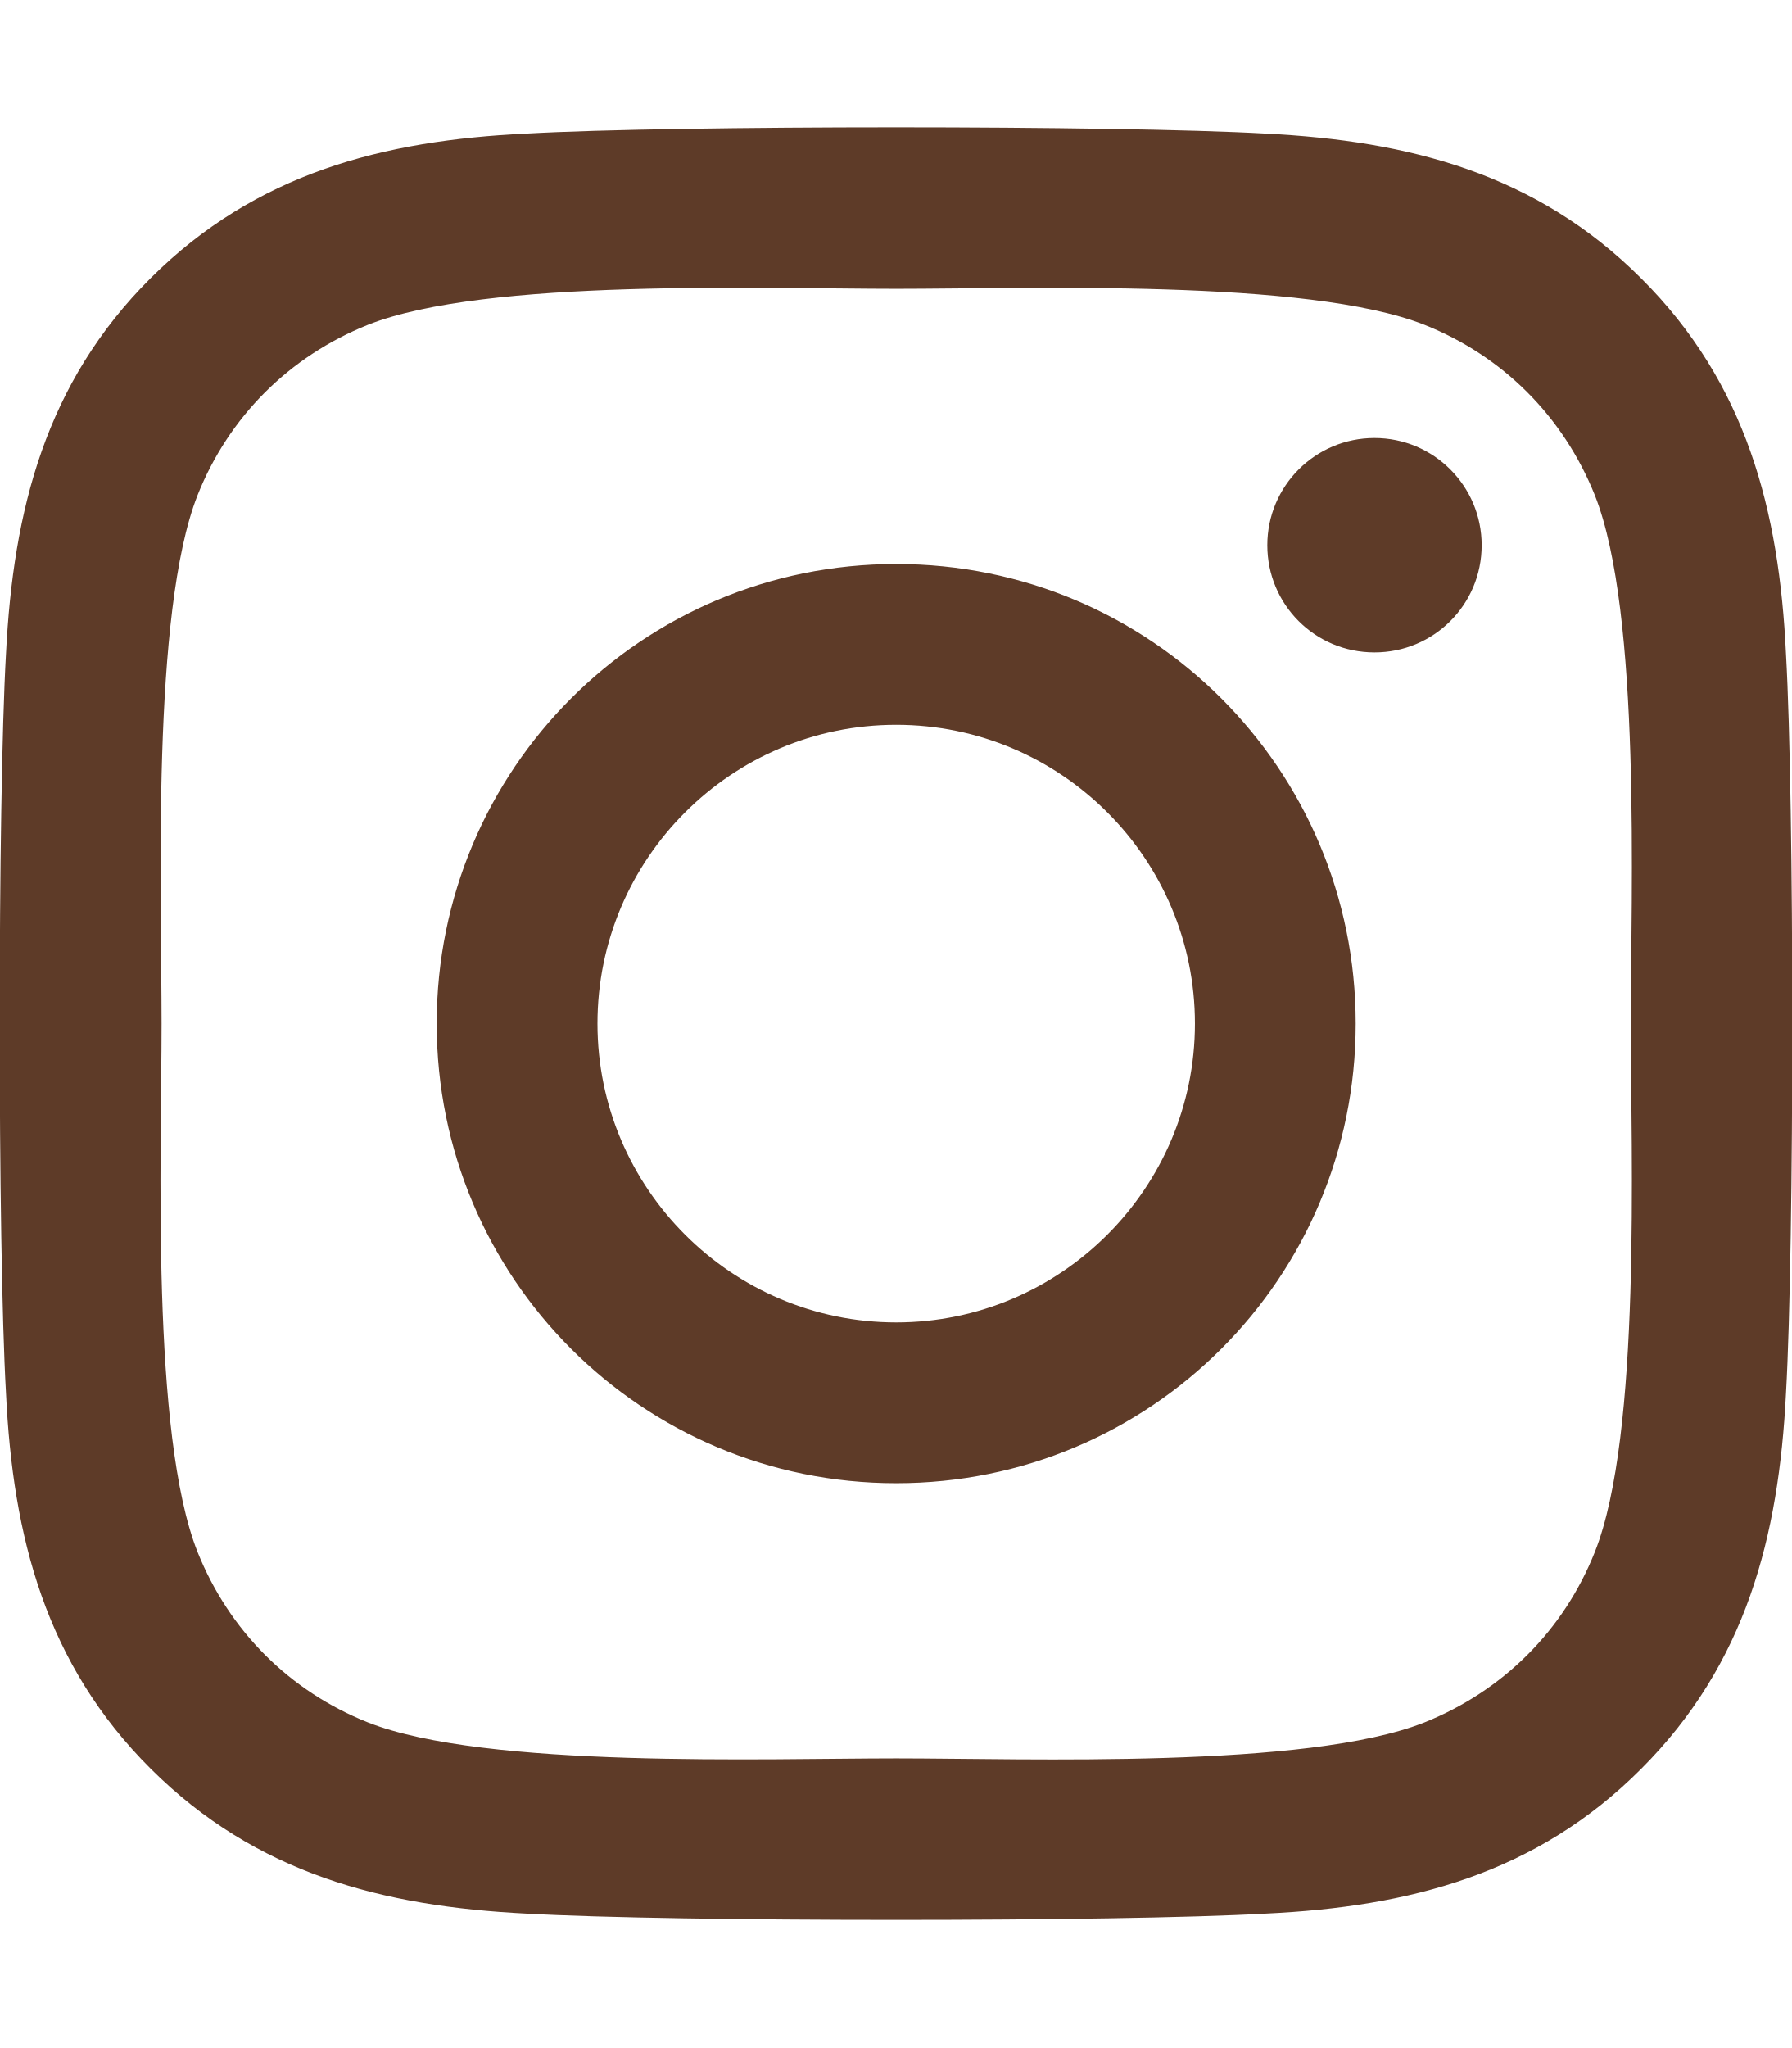
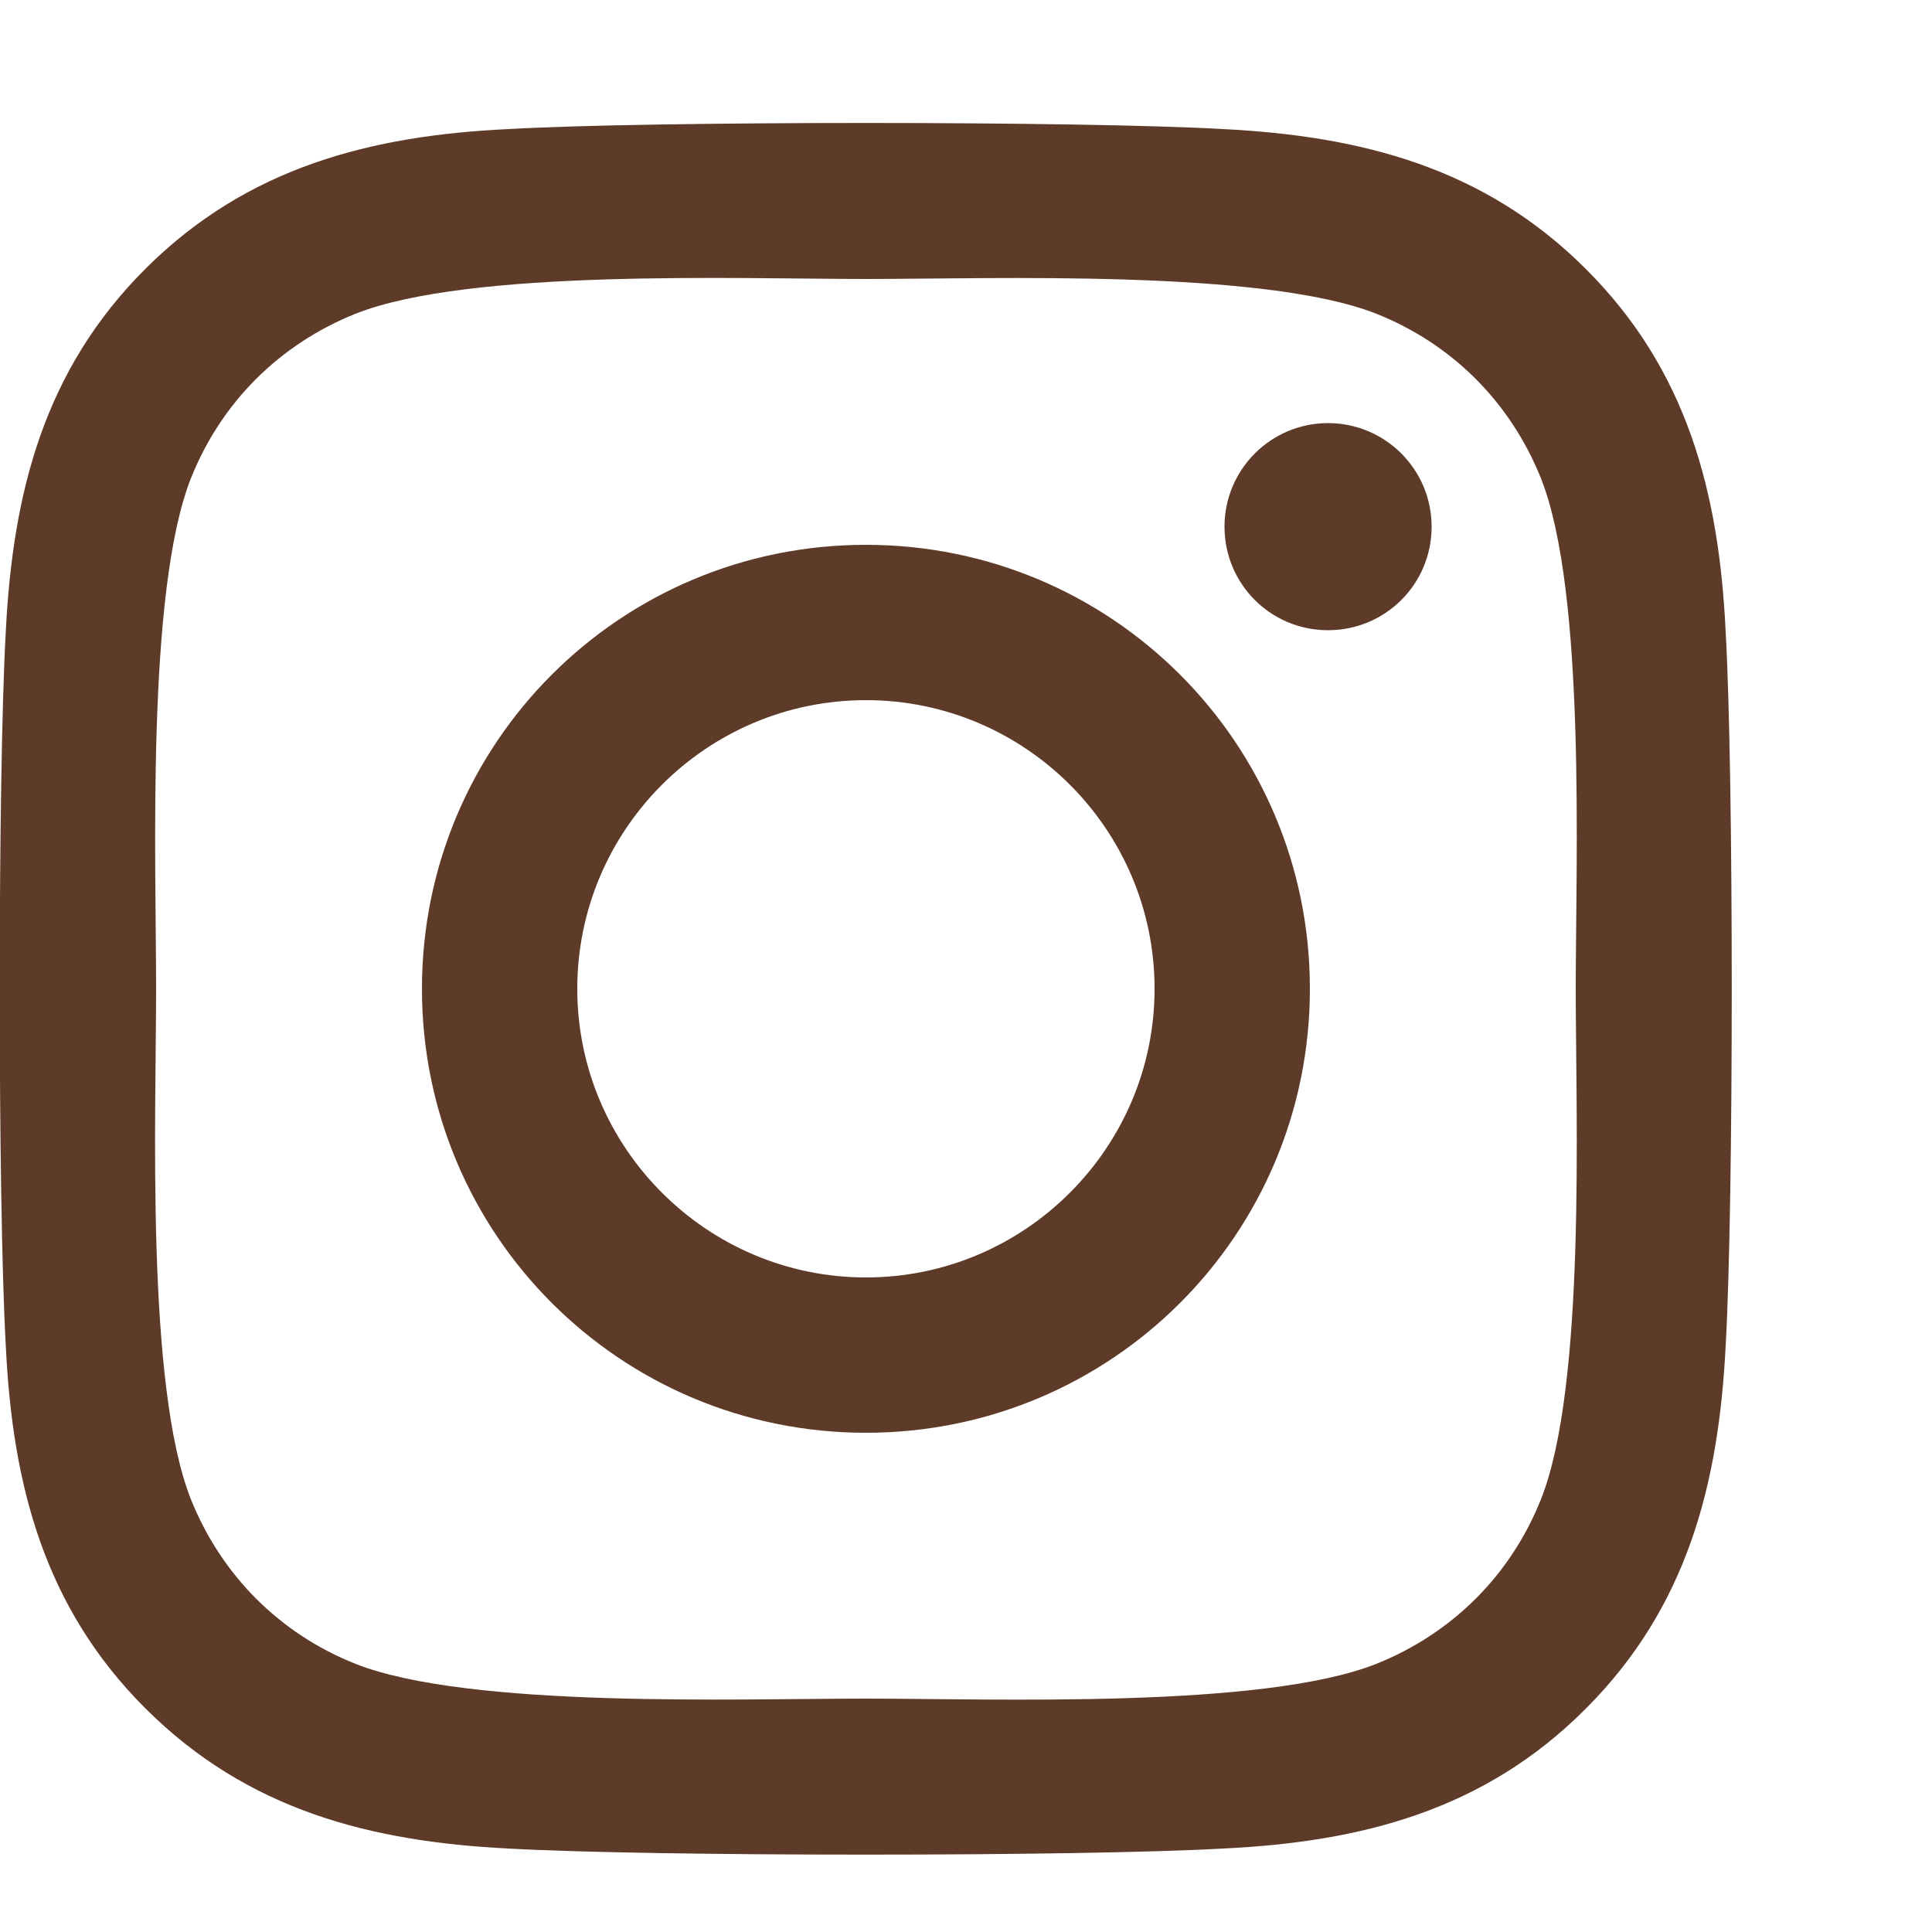
- <svg xmlns="http://www.w3.org/2000/svg" viewBox="0 0 448 512">
+ <svg xmlns="http://www.w3.org/2000/svg" viewBox="0 0 500 500">
  <path fill="#5e3b28" d="M224.1 141c-63.6 0-114.9 51.3-114.9 114.9s51.3 114.9 114.9 114.9S339 319.5 339 255.9 287.7 141 224.1 141zm0 189.6c-41.1 0-74.7-33.5-74.7-74.7s33.5-74.7 74.7-74.7 74.7 33.5 74.7 74.7-33.6 74.7-74.7 74.7zm146.4-194.3c0 14.9-12 26.8-26.8 26.8-14.9 0-26.8-12-26.8-26.8s12-26.8 26.8-26.8 26.8 12 26.8 26.8zm76.1 27.2c-1.7-35.9-9.9-67.7-36.2-93.9-26.2-26.2-58-34.4-93.9-36.2-37-2.1-147.9-2.1-184.9 0-35.8 1.7-67.6 9.9-93.9 36.1s-34.4 58-36.2 93.9c-2.1 37-2.1 147.9 0 184.9 1.7 35.9 9.9 67.7 36.2 93.9s58 34.4 93.9 36.2c37 2.1 147.9 2.1 184.9 0 35.9-1.7 67.7-9.9 93.9-36.2 26.2-26.2 34.4-58 36.2-93.9 2.1-37 2.1-147.8 0-184.8zM398.8 388c-7.8 19.6-22.9 34.7-42.6 42.6-29.5 11.7-99.5 9-132.1 9s-102.7 2.6-132.1-9c-19.6-7.8-34.7-22.9-42.6-42.6-11.7-29.5-9-99.5-9-132.1s-2.6-102.7 9-132.1c7.8-19.6 22.9-34.7 42.6-42.6 29.5-11.7 99.5-9 132.1-9s102.7-2.6 132.1 9c19.6 7.8 34.7 22.9 42.6 42.6 11.7 29.5 9 99.5 9 132.1s2.7 102.7-9 132.1z" />
</svg>
